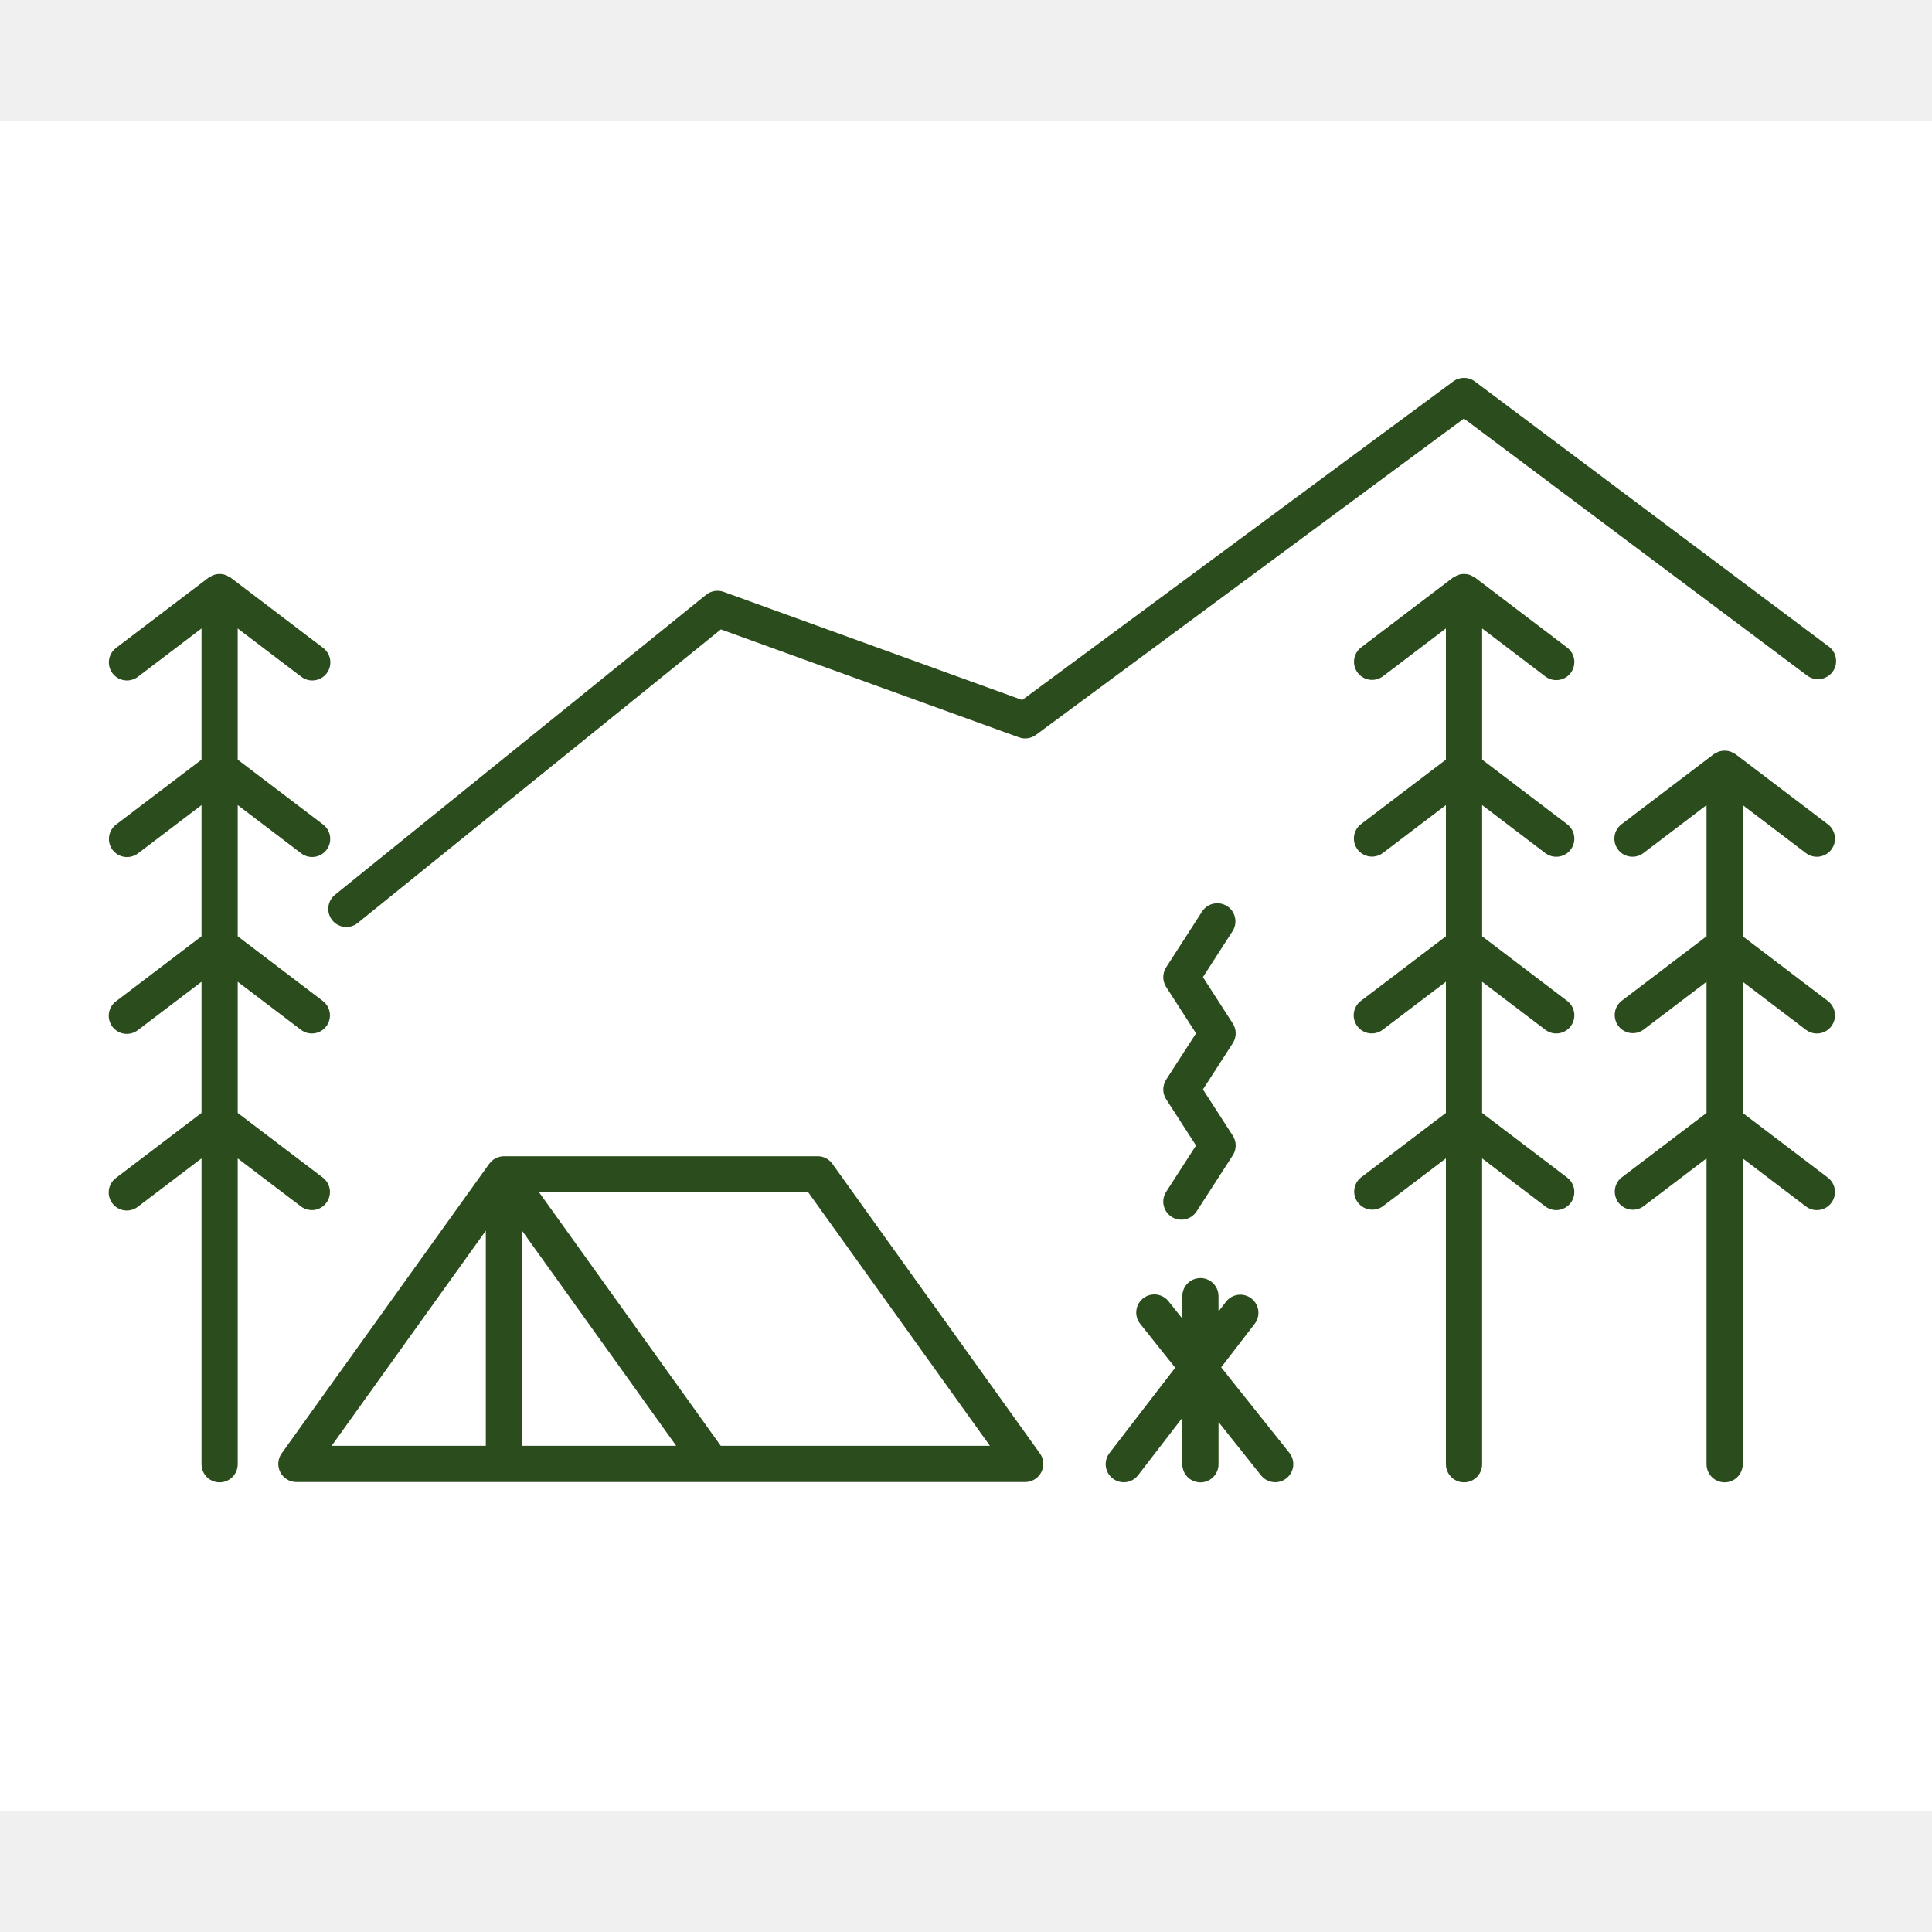
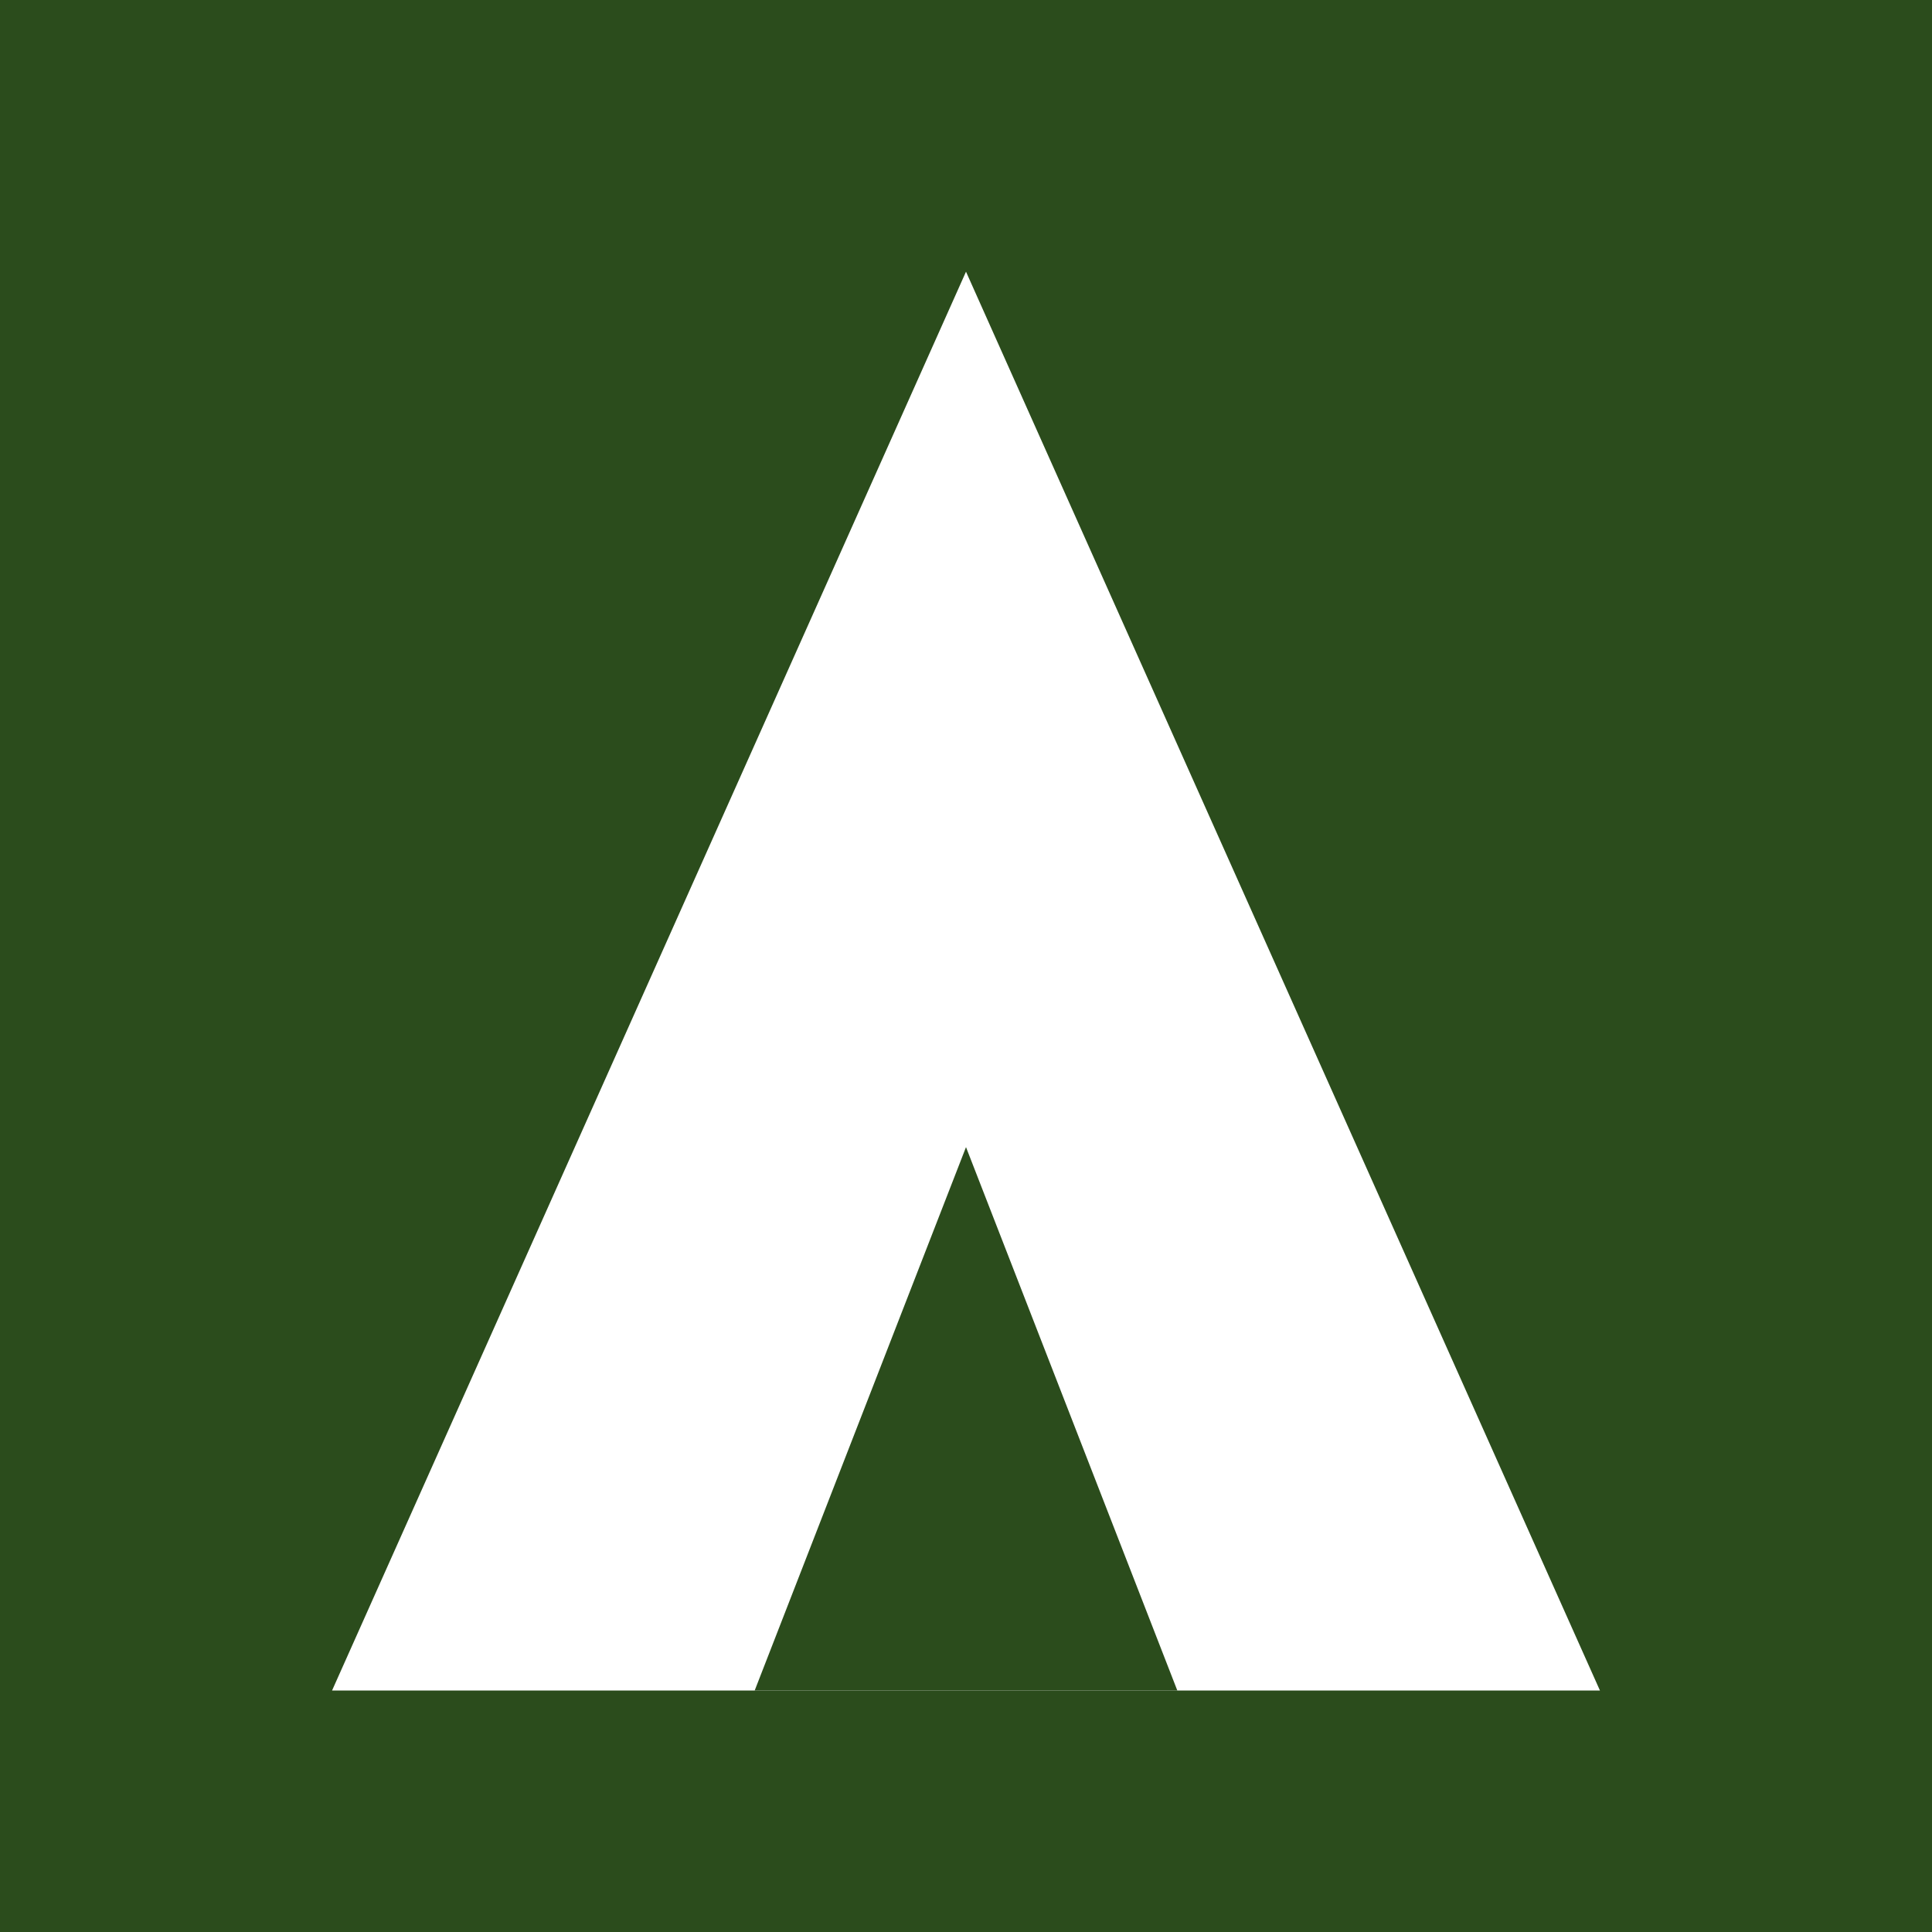
- <svg xmlns="http://www.w3.org/2000/svg" width="256" height="256" viewBox="0 0 320 280">
-   <rect width="100%" height="100%" fill="white" />
-   <g transform="translate(10, 10)">
-     <path fill="#2b4c1c" d="M289.119 140.565a2.99 2.99 0 0 0 4.2-.573 2.999 2.999 0 0 0-.569-4.2l-14.093-10.711v-21.73l10.462 7.952a3.004 3.004 0 0 0 4.2-.573 2.999 2.999 0 0 0-.569-4.201l-15.277-11.607c-.13-.1-.28-.144-.42-.22-.111-.062-.213-.128-.333-.176a2.987 2.987 0 0 0-2.126 0c-.12.048-.222.117-.333.177-.14.072-.29.123-.42.219l-15.277 11.607a2.999 2.999 0 0 0 3.631 4.774l10.462-7.952v21.73l-14.093 10.71a2.999 2.999 0 0 0 3.631 4.771l10.462-7.949v21.727l-14.093 10.708a2.999 2.999 0 0 0 3.631 4.77l10.462-7.949v50.6a2.999 2.999 0 1 0 5.997 0v-50.597l10.462 7.95a2.99 2.99 0 0 0 4.2-.573 2.999 2.999 0 0 0-.569-4.201l-14.093-10.708v-21.727z" />
-     <path fill="#2b4c1c" d="M235.485 154.34v-21.73l10.464 7.949a2.984 2.984 0 0 0 4.201-.576 2.993 2.993 0 0 0-.572-4.198l-14.09-10.704v-21.733l10.461 7.952a3.004 3.004 0 0 0 4.201-.573 2.999 2.999 0 0 0-.57-4.201l-14.092-10.708v-21.73l10.461 7.952a3.004 3.004 0 0 0 4.201-.572 2.999 2.999 0 0 0-.57-4.201l-15.277-11.608c-.129-.098-.279-.143-.42-.218-.11-.063-.212-.13-.332-.177a2.954 2.954 0 0 0-2.126 0c-.12.045-.222.114-.333.177-.141.072-.291.123-.42.218l-15.277 11.608a2.999 2.999 0 0 0 3.63 4.773l10.463-7.952v21.73l-14.093 10.708a2.999 2.999 0 0 0 3.63 4.774l10.463-7.952v21.733l-14.09 10.704a2.993 2.993 0 0 0-.573 4.198 2.99 2.99 0 0 0 4.198.573l10.465-7.949v21.727l-14.093 10.708a2.999 2.999 0 0 0 3.63 4.77l10.463-7.949v50.603a2.999 2.999 0 1 0 5.997 0v-50.597l10.461 7.95a2.99 2.99 0 0 0 4.201-.573 2.999 2.999 0 0 0-.57-4.201z" />
-     <path fill="#2b4c1c" d="M39.835 111.303a2.999 2.999 0 1 0 3.629-4.774L29.37 95.821v-21.73l10.465 7.952a2.999 2.999 0 1 0 3.628-4.773L28.186 65.662c-.129-.098-.279-.146-.42-.218-.11-.063-.21-.13-.33-.177a2.954 2.954 0 0 0-2.125 0c-.123.045-.222.114-.333.177-.138.072-.288.123-.417.218L9.284 77.27a2.999 2.999 0 1 0 3.628 4.773l10.465-7.952v21.73L9.284 106.53a2.999 2.999 0 1 0 3.628 4.774l10.465-7.952v21.73L9.284 135.79a2.999 2.999 0 1 0 3.628 4.771l10.465-7.949v21.724L9.284 165.045a2.999 2.999 0 1 0 3.628 4.77l10.465-7.949v50.603a2.999 2.999 0 1 0 5.997 0v-50.6l10.465 7.95a2.99 2.99 0 0 0 4.2-.573 2.999 2.999 0 0 0-.572-4.201l-14.093-10.708v-21.724l10.465 7.949a2.99 2.99 0 0 0 4.2-.573 2.999 2.999 0 0 0-.572-4.2l-14.093-10.711v-21.73z" />
-     <path fill="#2b4c1c" d="M47.365 123.543a3.001 3.001 0 0 1-1.886-5.332l61.469-49.694a3.018 3.018 0 0 1 2.905-.489l49.458 17.913 71.394-52.767a2.996 2.996 0 0 1 3.58.012l58.726 43.982a3.001 3.001 0 0 1-3.595 4.8l-56.942-42.641-70.89 52.395c-.81.594-1.86.75-2.807.408l-49.376-17.883-60.153 48.63a2.993 2.993 0 0 1-1.883.666" />
-     <path fill="#2b4c1c" d="M185.671 172.019a2.993 2.993 0 0 1-2.516-4.623l4.944-7.665-4.944-7.658a2.99 2.99 0 0 1 0-3.253l4.947-7.667-4.95-7.682a3.007 3.007 0 0 1 0-3.25l5.997-9.308a3.001 3.001 0 0 1 5.043 3.25l-4.95 7.682 4.95 7.683a2.999 2.999 0 0 1-.003 3.25l-4.944 7.667 4.944 7.658a2.99 2.99 0 0 1 0 3.254l-5.997 9.289a2.996 2.996 0 0 1-2.521 1.373" />
-     <path fill="#2b4c1c" d="M203.533 210.604l-11.269-14.132 5.547-7.2a2.996 2.996 0 0 0-.545-4.203 2.987 2.987 0 0 0-4.204.545l-1.239 1.608v-2.483a2.999 2.999 0 1 0-5.997 0v3.658l-2.248-2.819a2.999 2.999 0 1 0-4.69 3.737l5.76 7.226-10.863 14.105a2.998 2.998 0 1 0 4.75 3.658l7.294-9.47v7.641a2.999 2.999 0 1 0 5.997 0v-6.936l7.02 8.807a2.999 2.999 0 1 0 4.687-3.742" />
-     <path fill="#2b4c1c" d="M162.667 211.587l-.003-.006a2.963 2.963 0 0 0-.447-.884l-34.354-47.937-.003-.003a2.987 2.987 0 0 0-1.745-1.17h-.003a2.615 2.615 0 0 0-.722-.077H73.465c-.19 0-.375.032-.561.065-.045.01-.087.006-.129.015-.126.03-.24.084-.36.13-.063.023-.123.041-.186.068a2.98 2.98 0 0 0-.413.234c-.03.024-.07.024-.1.048-.02.018-.032.042-.053.06a1.925 1.925 0 0 0-.384.357c-.084.09-.177.17-.25.273l-34.377 47.967a2.999 2.999 0 0 0 2.438 4.744h120.714a3.028 3.028 0 0 0 1.895-.678 2.975 2.975 0 0 0 1.094-2.15c.006-.06.006-.117.006-.177 0-.294-.045-.59-.132-.879m-92.2-37.748v35.635h-25.54zm5.996 0l25.538 35.635H76.463zm32.918 35.635l-30.078-41.967h44.581l30.078 41.967z" />
-   </g>
+ <svg xmlns="http://www.w3.org/2000/svg" width="512" height="512" viewBox="0 0 512 512" role="img" aria-label="Kamp Scout">
+   <rect width="512" height="512" fill="#2b4c1c" />
+   <path fill="#ffffff" d="M256 72 L88 448 L424 448 Z" />
+   <path fill="#2b4c1c" d="M256 304 L200 448 L312 448 Z" />
</svg>
